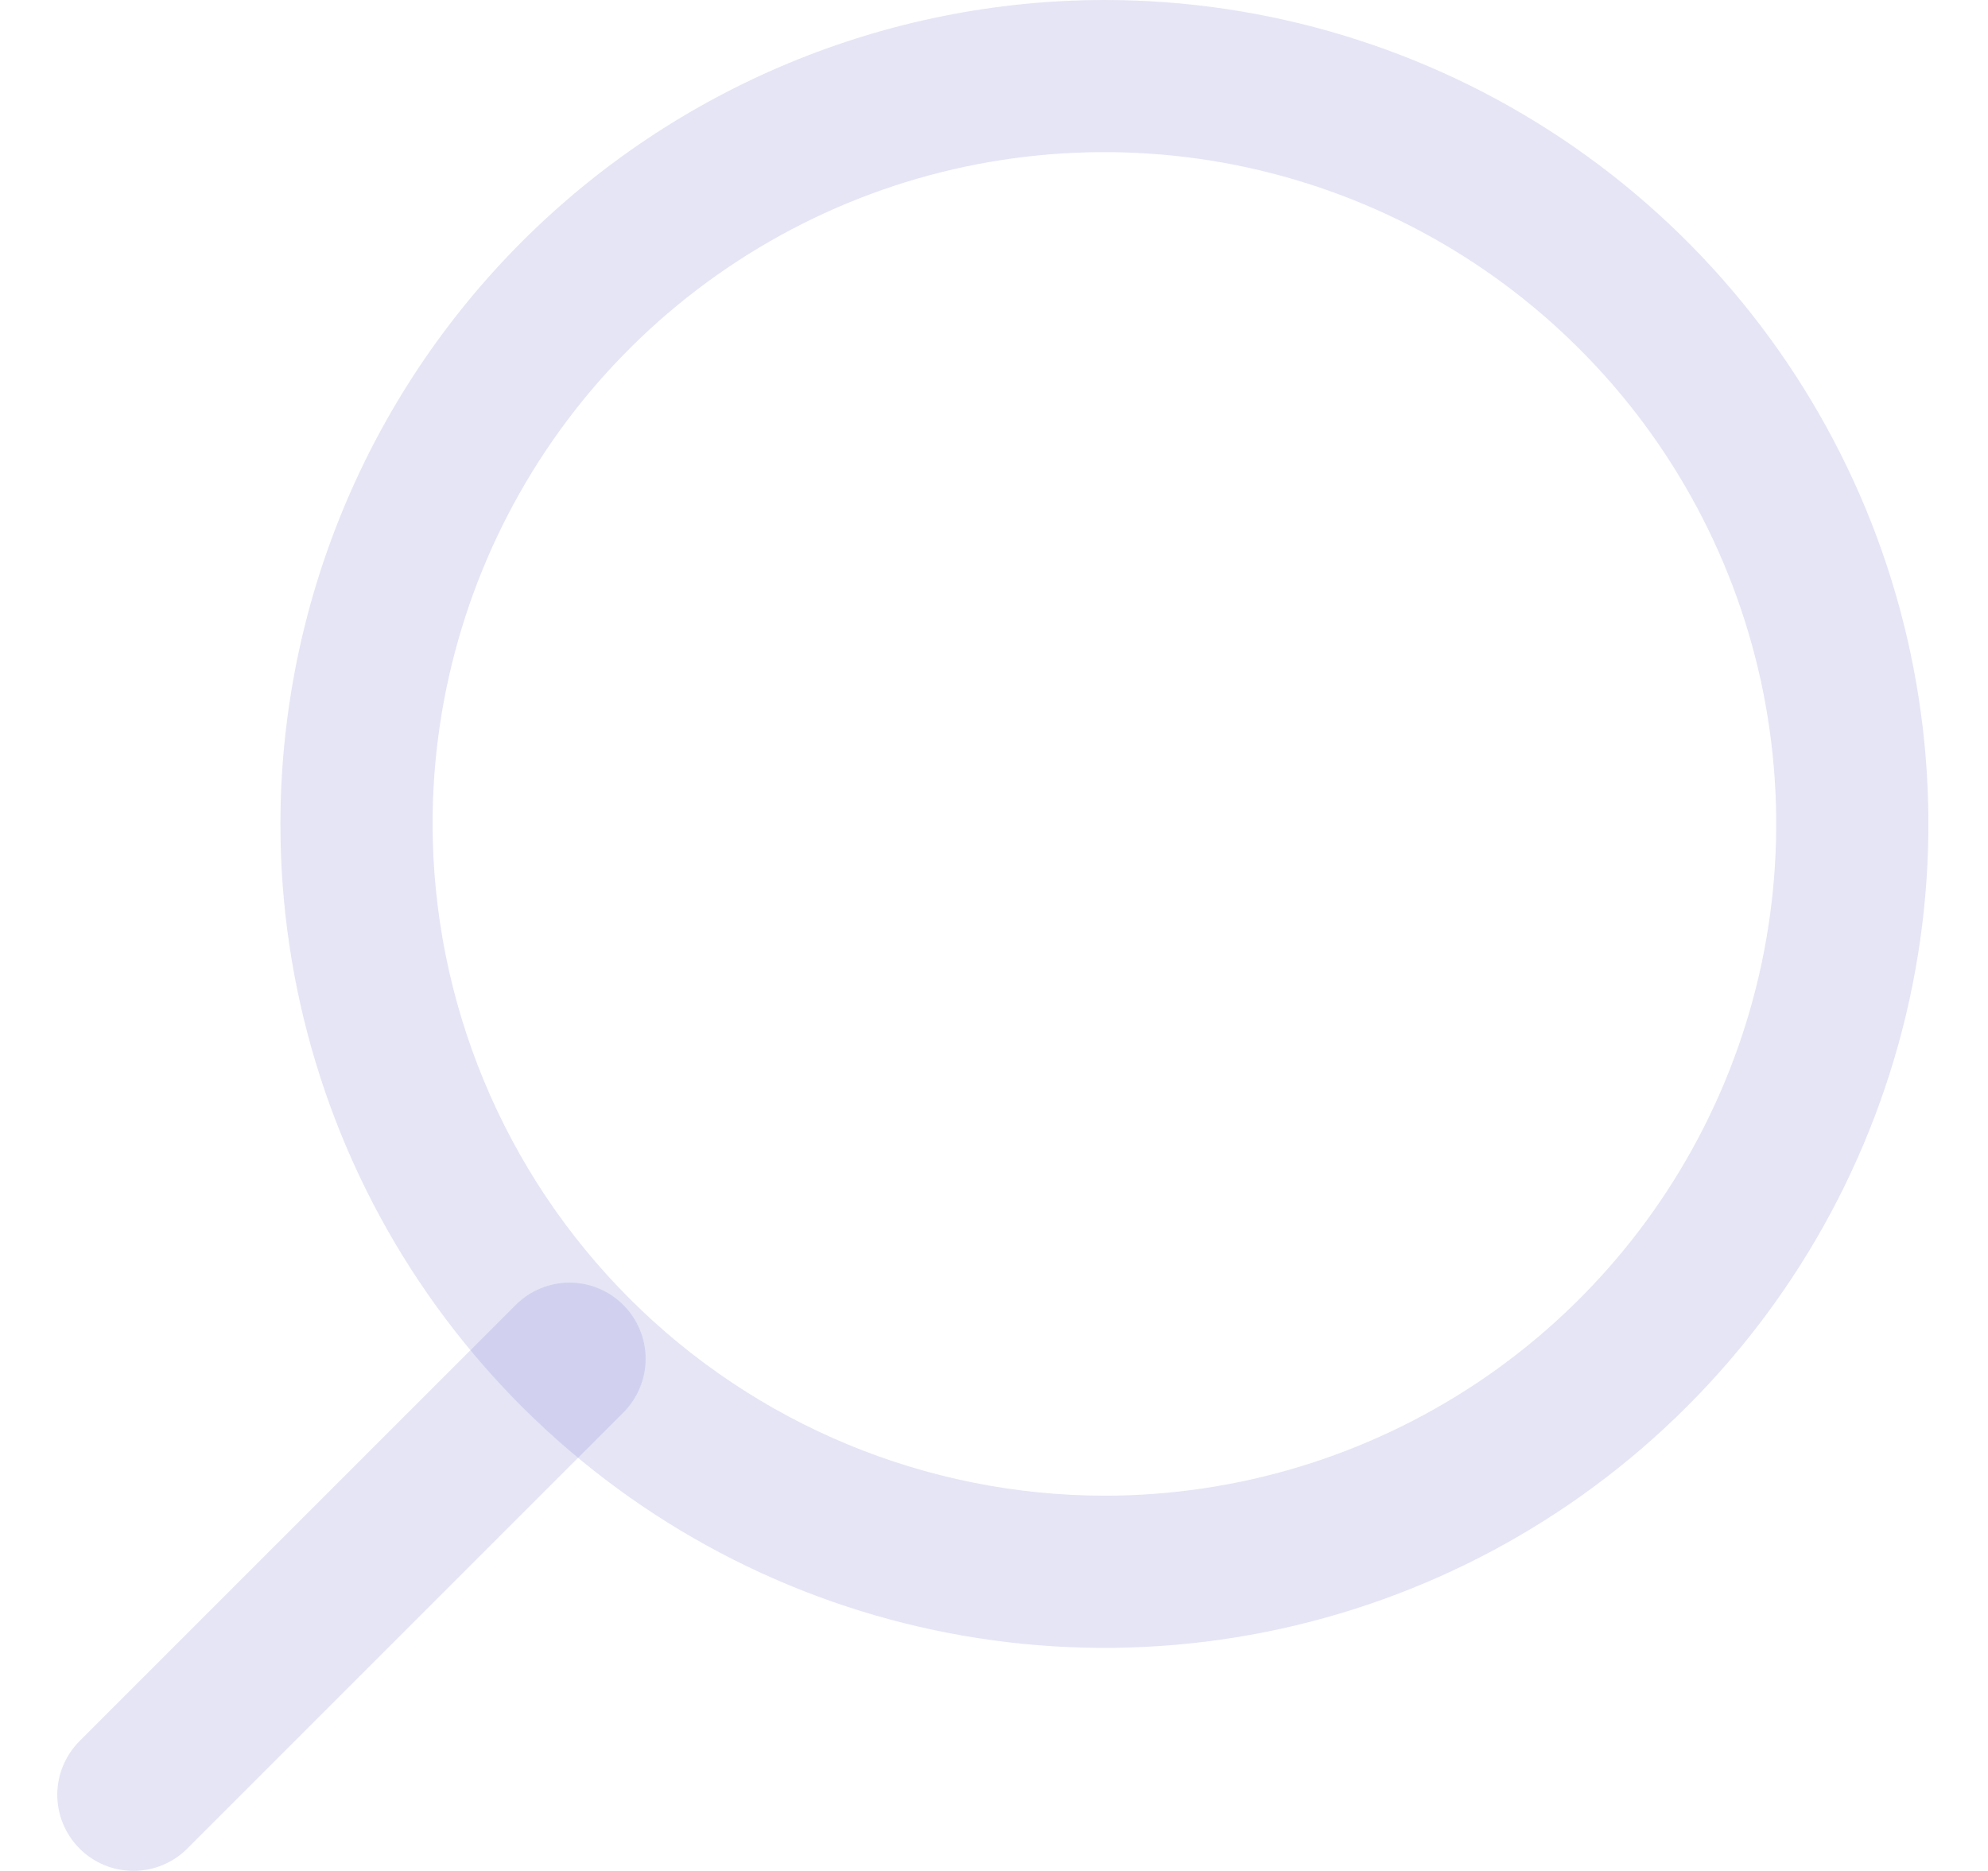
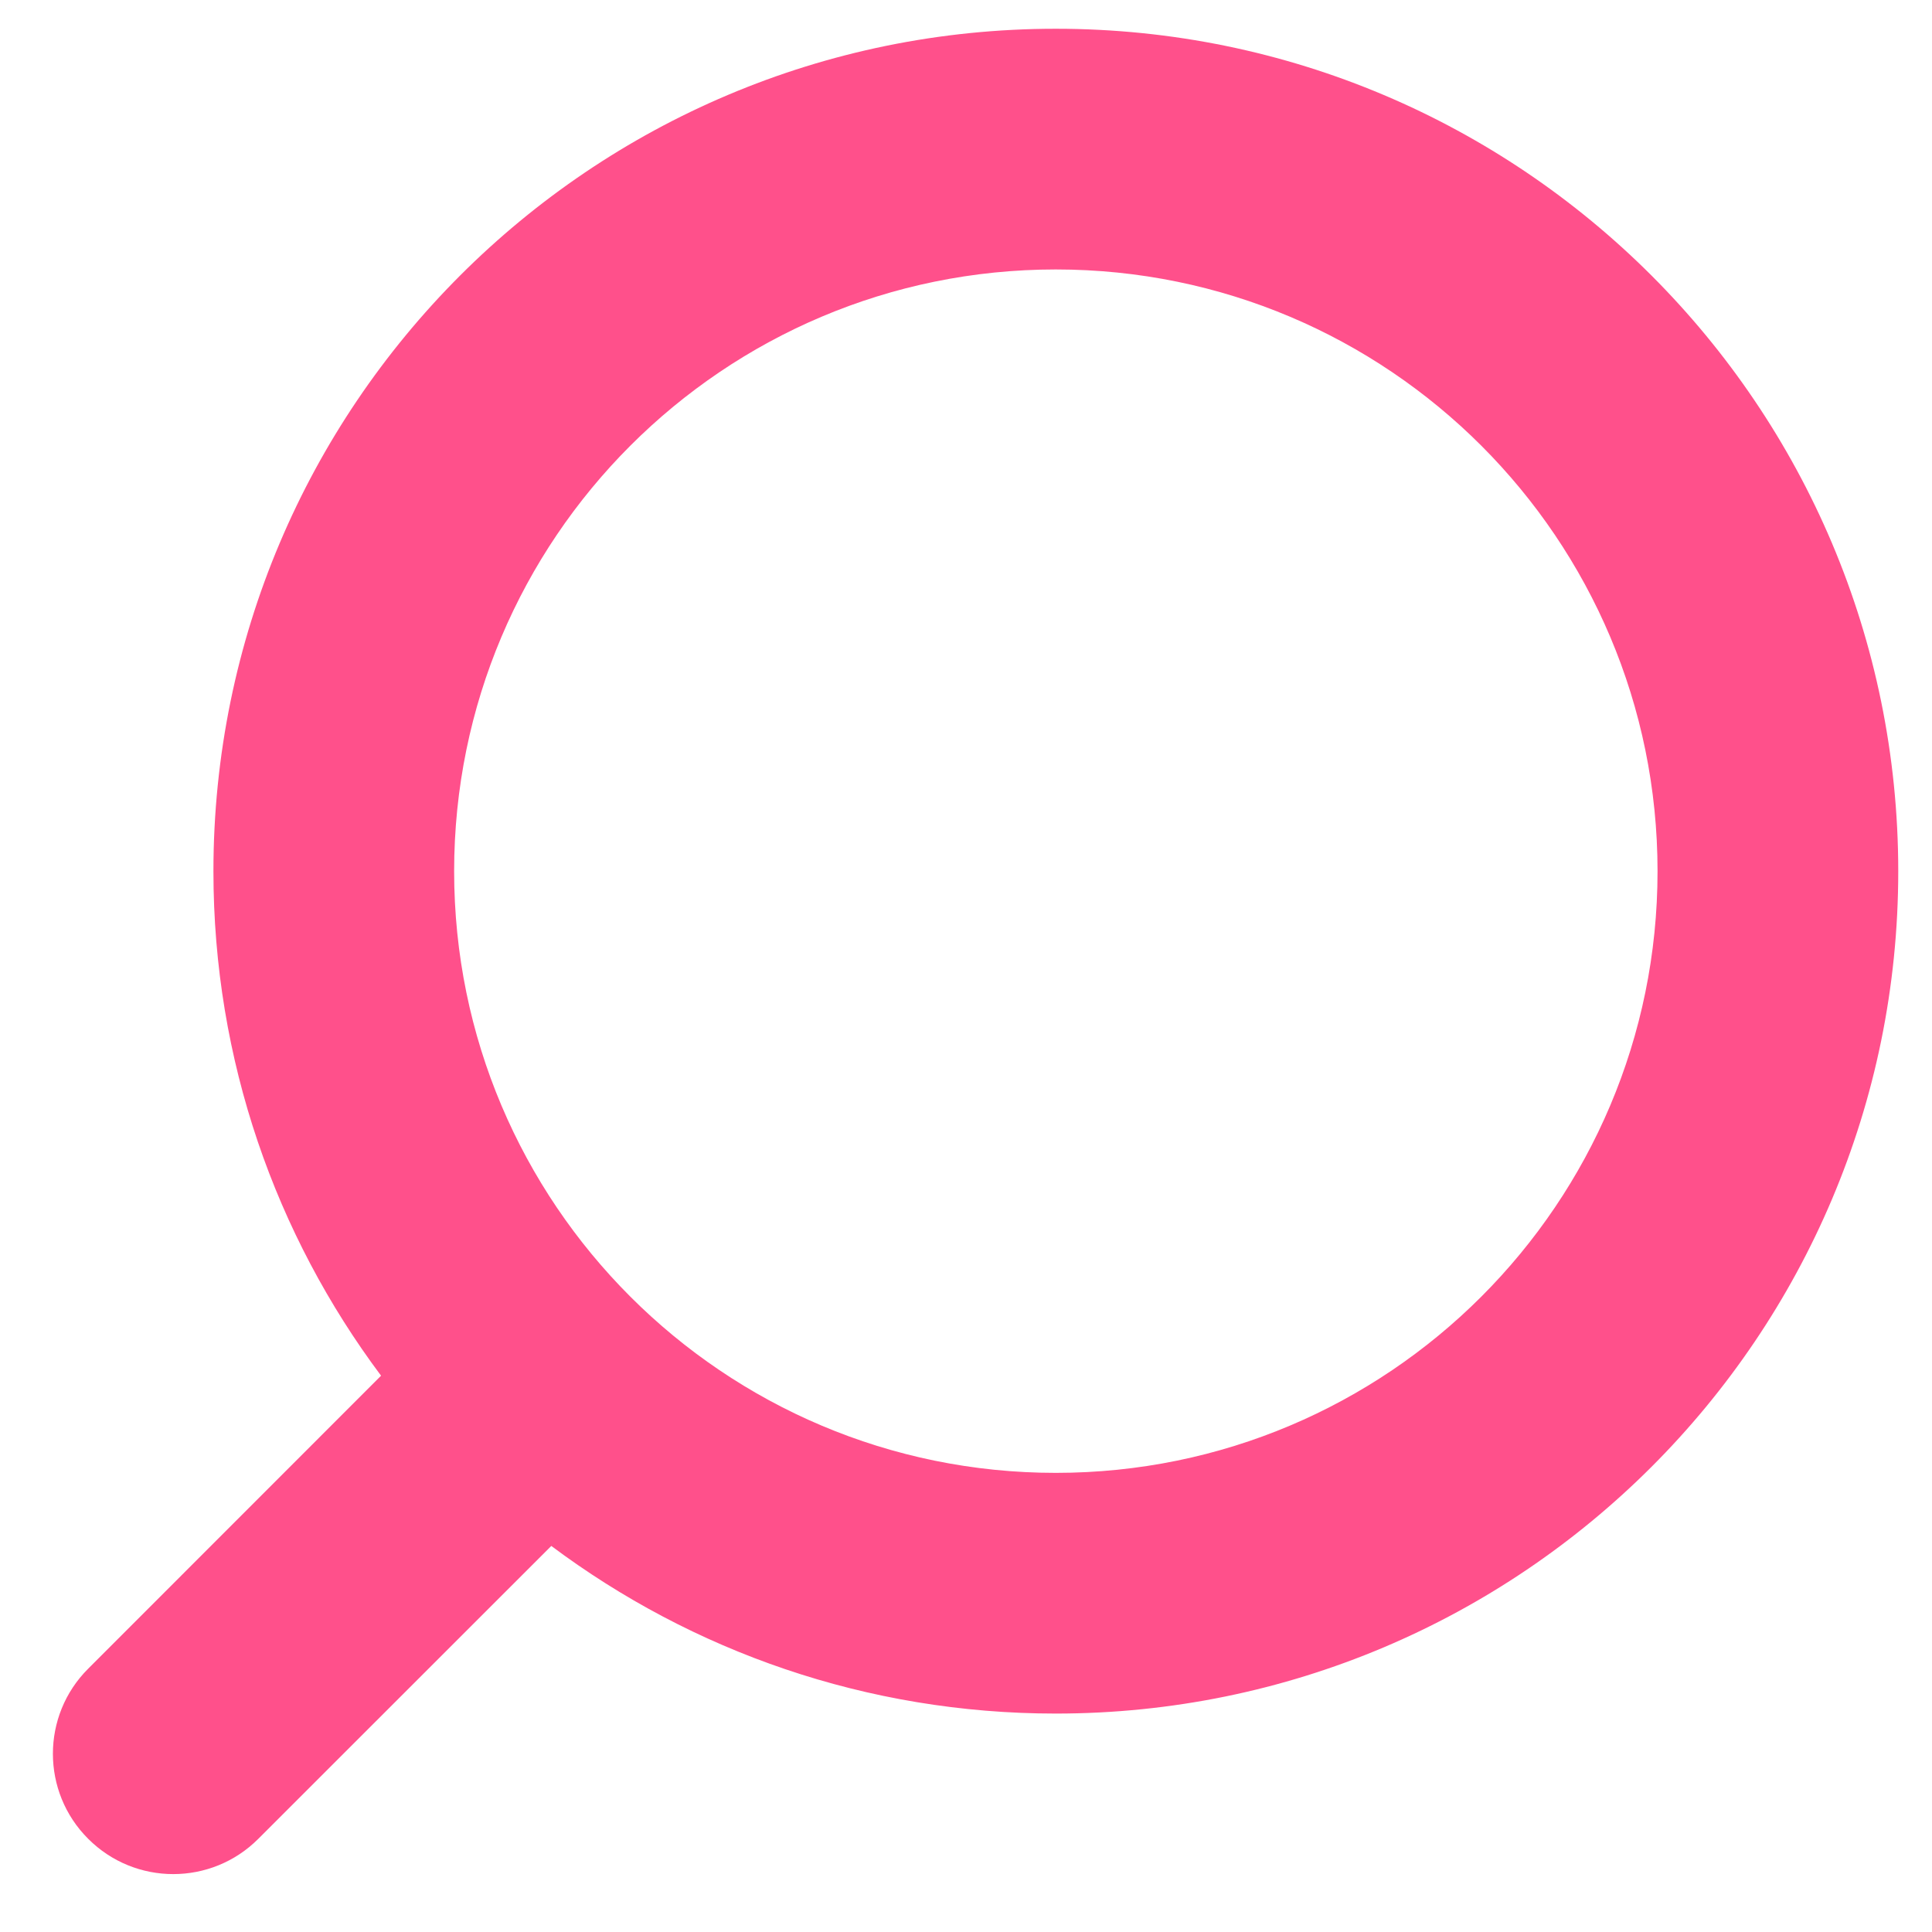
- <svg xmlns="http://www.w3.org/2000/svg" width="17" height="16" viewBox="0 0 17 16" fill="none">
-   <g opacity="0.5">
-     <path opacity="0.5" d="M9.444 0C10.838 0 12.2 0.413 13.358 1.187C14.517 1.962 15.42 3.062 15.954 4.35C16.487 5.637 16.627 7.054 16.355 8.421C16.083 9.787 15.412 11.043 14.426 12.028C13.441 13.014 12.185 13.685 10.819 13.957C9.452 14.229 8.035 14.089 6.748 13.556C5.46 13.022 4.36 12.119 3.585 10.96C2.811 9.802 2.398 8.44 2.398 7.046C2.4 5.178 3.143 3.387 4.464 2.066C5.785 0.745 7.576 0.002 9.444 0V0ZM9.444 12.791C10.58 12.791 11.691 12.454 12.636 11.823C13.581 11.191 14.317 10.294 14.752 9.245C15.187 8.195 15.3 7.04 15.079 5.925C14.857 4.811 14.31 3.787 13.506 2.984C12.703 2.18 11.679 1.633 10.565 1.411C9.45 1.19 8.295 1.303 7.245 1.738C6.196 2.173 5.298 2.909 4.667 3.854C4.036 4.799 3.699 5.91 3.699 7.046C3.701 8.569 4.307 10.029 5.384 11.106C6.461 12.183 7.921 12.789 9.444 12.791Z" fill="#2D2DB2" fill-opacity="0.5" />
-     <path opacity="0.5" d="M0.681 14.889L4.41 11.16C4.532 11.038 4.697 10.969 4.87 10.969C5.043 10.969 5.208 11.038 5.33 11.16C5.452 11.282 5.521 11.447 5.521 11.62C5.521 11.792 5.452 11.958 5.33 12.08L1.601 15.809C1.479 15.931 1.314 15.999 1.141 15.999C0.968 15.999 0.803 15.931 0.681 15.809C0.559 15.687 0.49 15.521 0.49 15.349C0.49 15.176 0.559 15.011 0.681 14.889Z" fill="#2D2DB2" fill-opacity="0.5" />
-   </g>
+ <svg xmlns="http://www.w3.org/2000/svg" width="17" height="17" viewBox="0 0 17 17" fill="none">
+   <path fill-rule="evenodd" clip-rule="evenodd" d="M16.703 7.666C16.703 3.572 13.384 0.253 9.29 0.253C5.196 0.253 1.878 3.572 1.878 7.666C1.878 9.331 2.427 10.867 3.353 12.105L0.776 14.683C0.362 15.096 0.362 15.767 0.776 16.18C1.189 16.594 1.86 16.594 2.273 16.18L4.851 13.603C6.089 14.529 7.625 15.078 9.29 15.078C13.384 15.078 16.703 11.76 16.703 7.666ZM9.29 2.371C12.215 2.371 14.585 4.741 14.585 7.666C14.585 10.59 12.215 12.96 9.29 12.96C6.366 12.96 3.996 10.59 3.996 7.666C3.996 4.741 6.366 2.371 9.29 2.371Z" fill="#FF508B" />
</svg>
